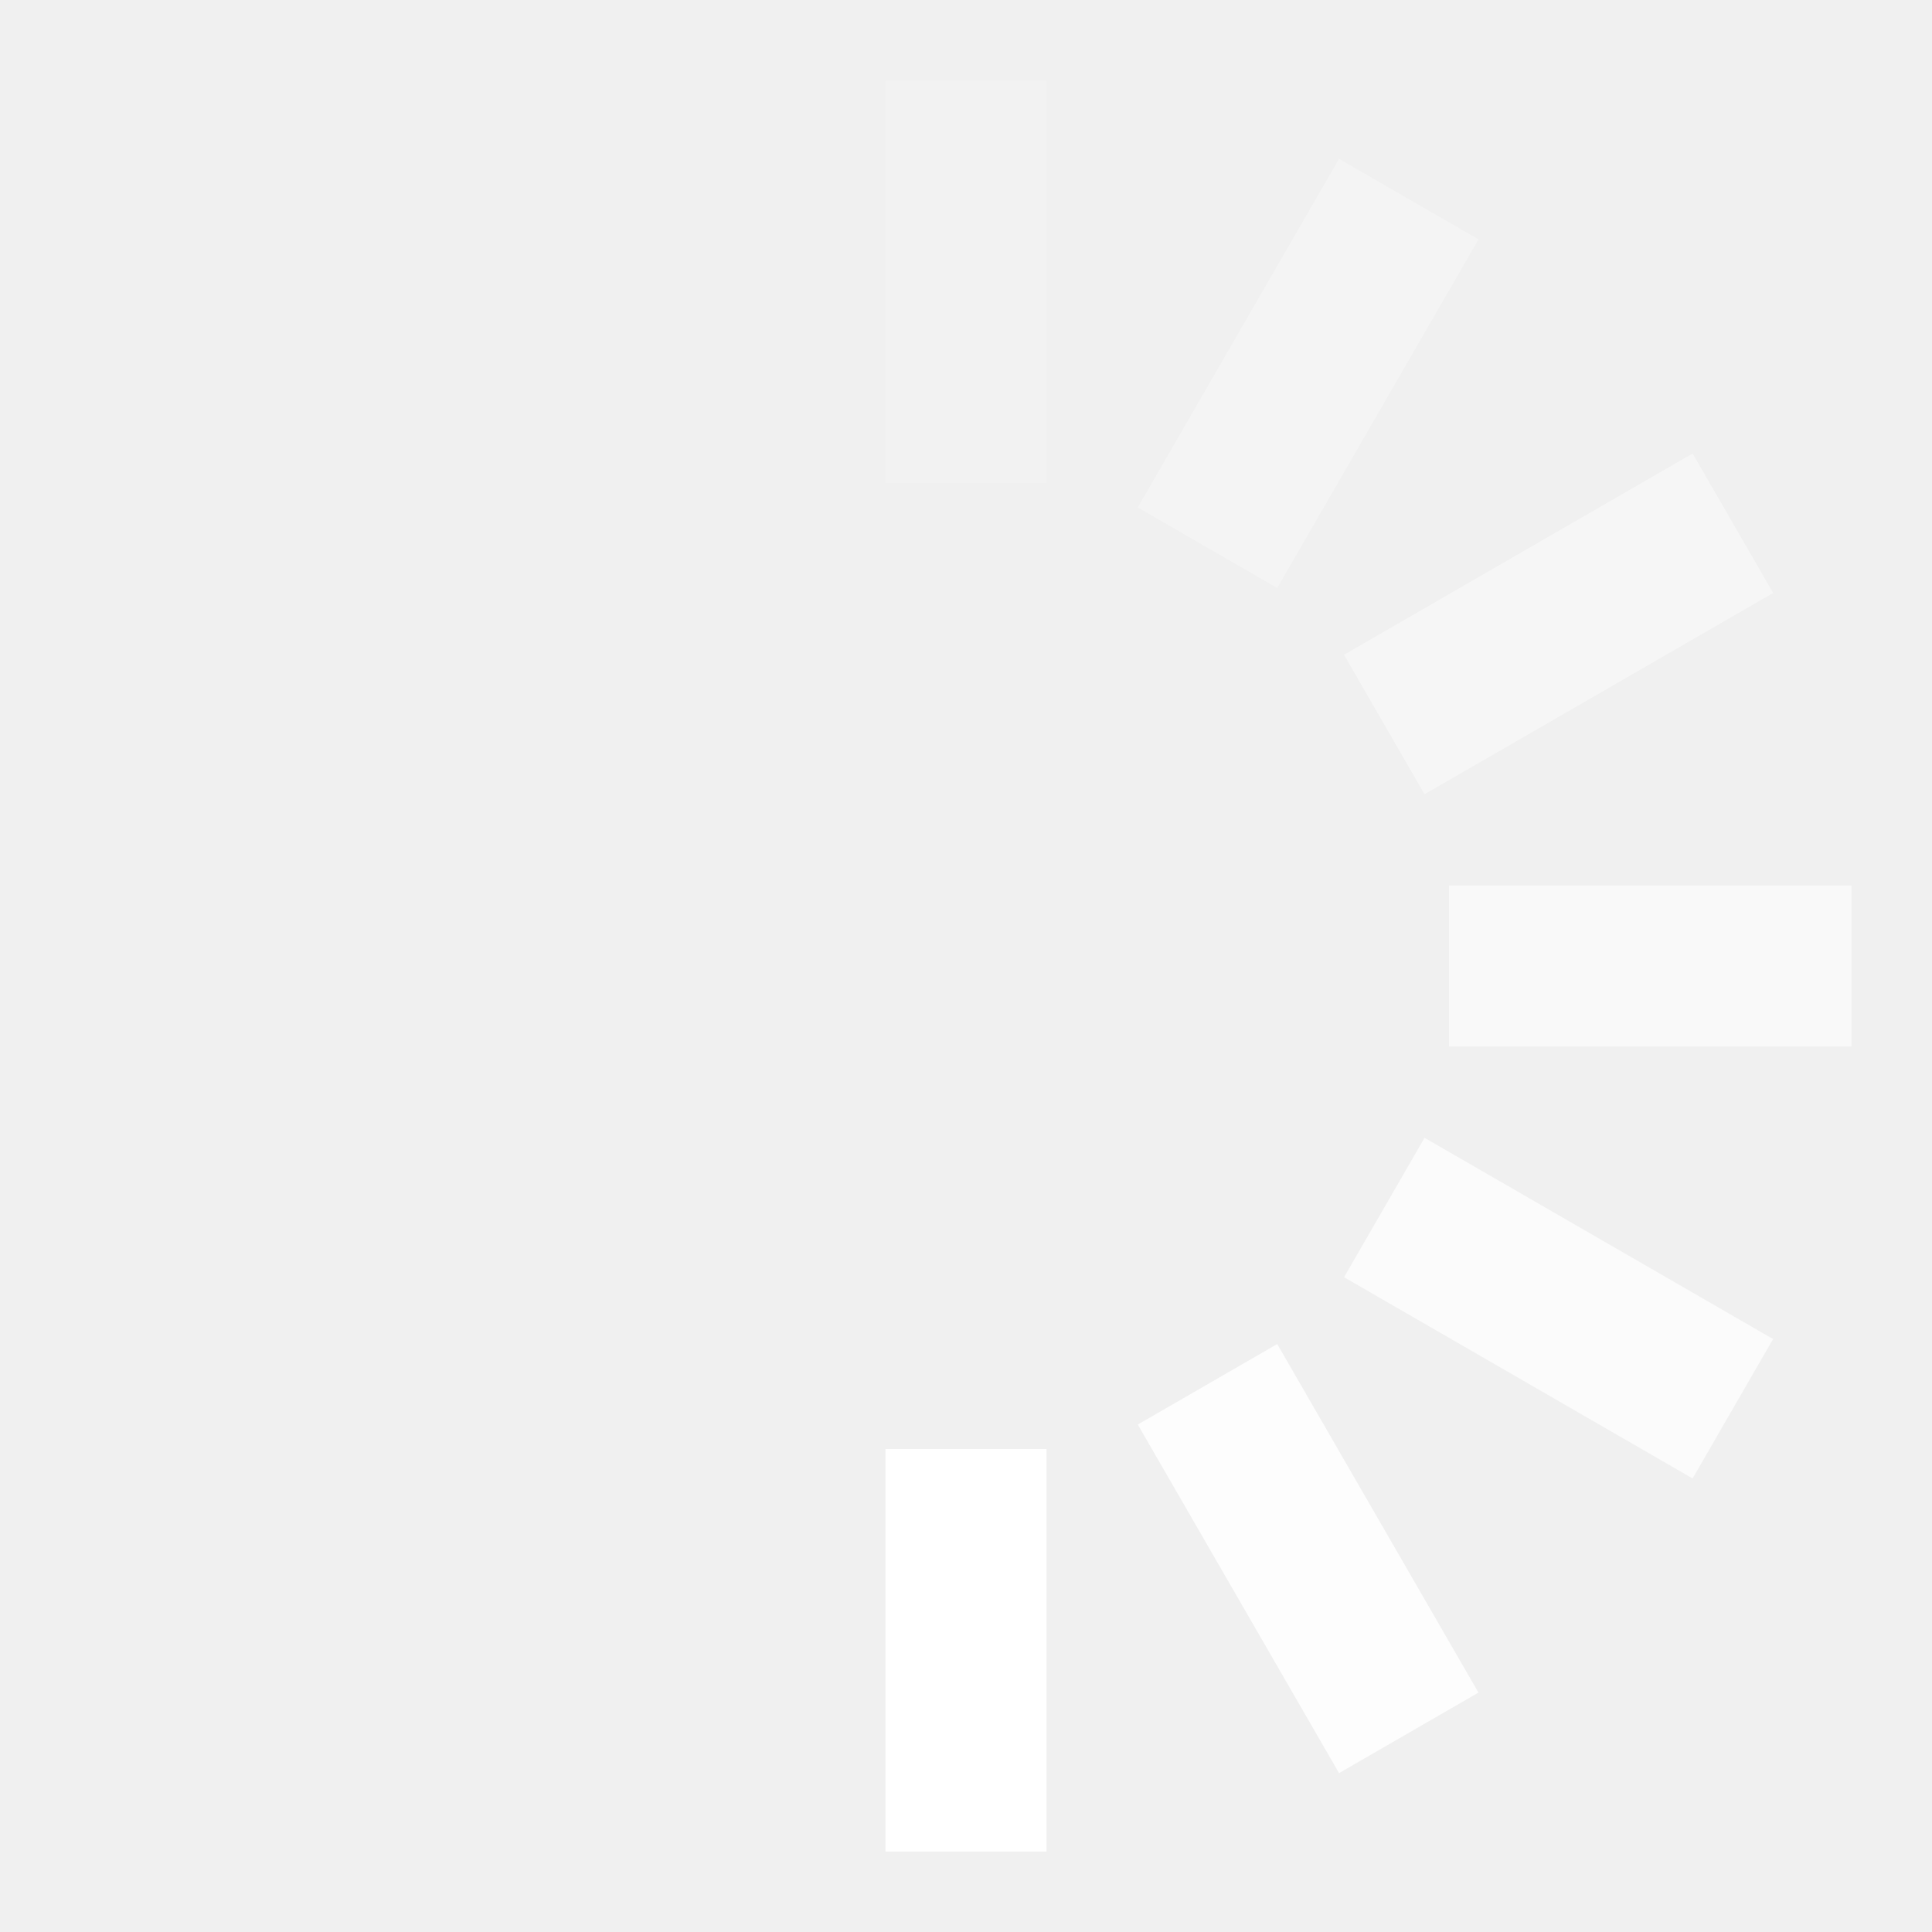
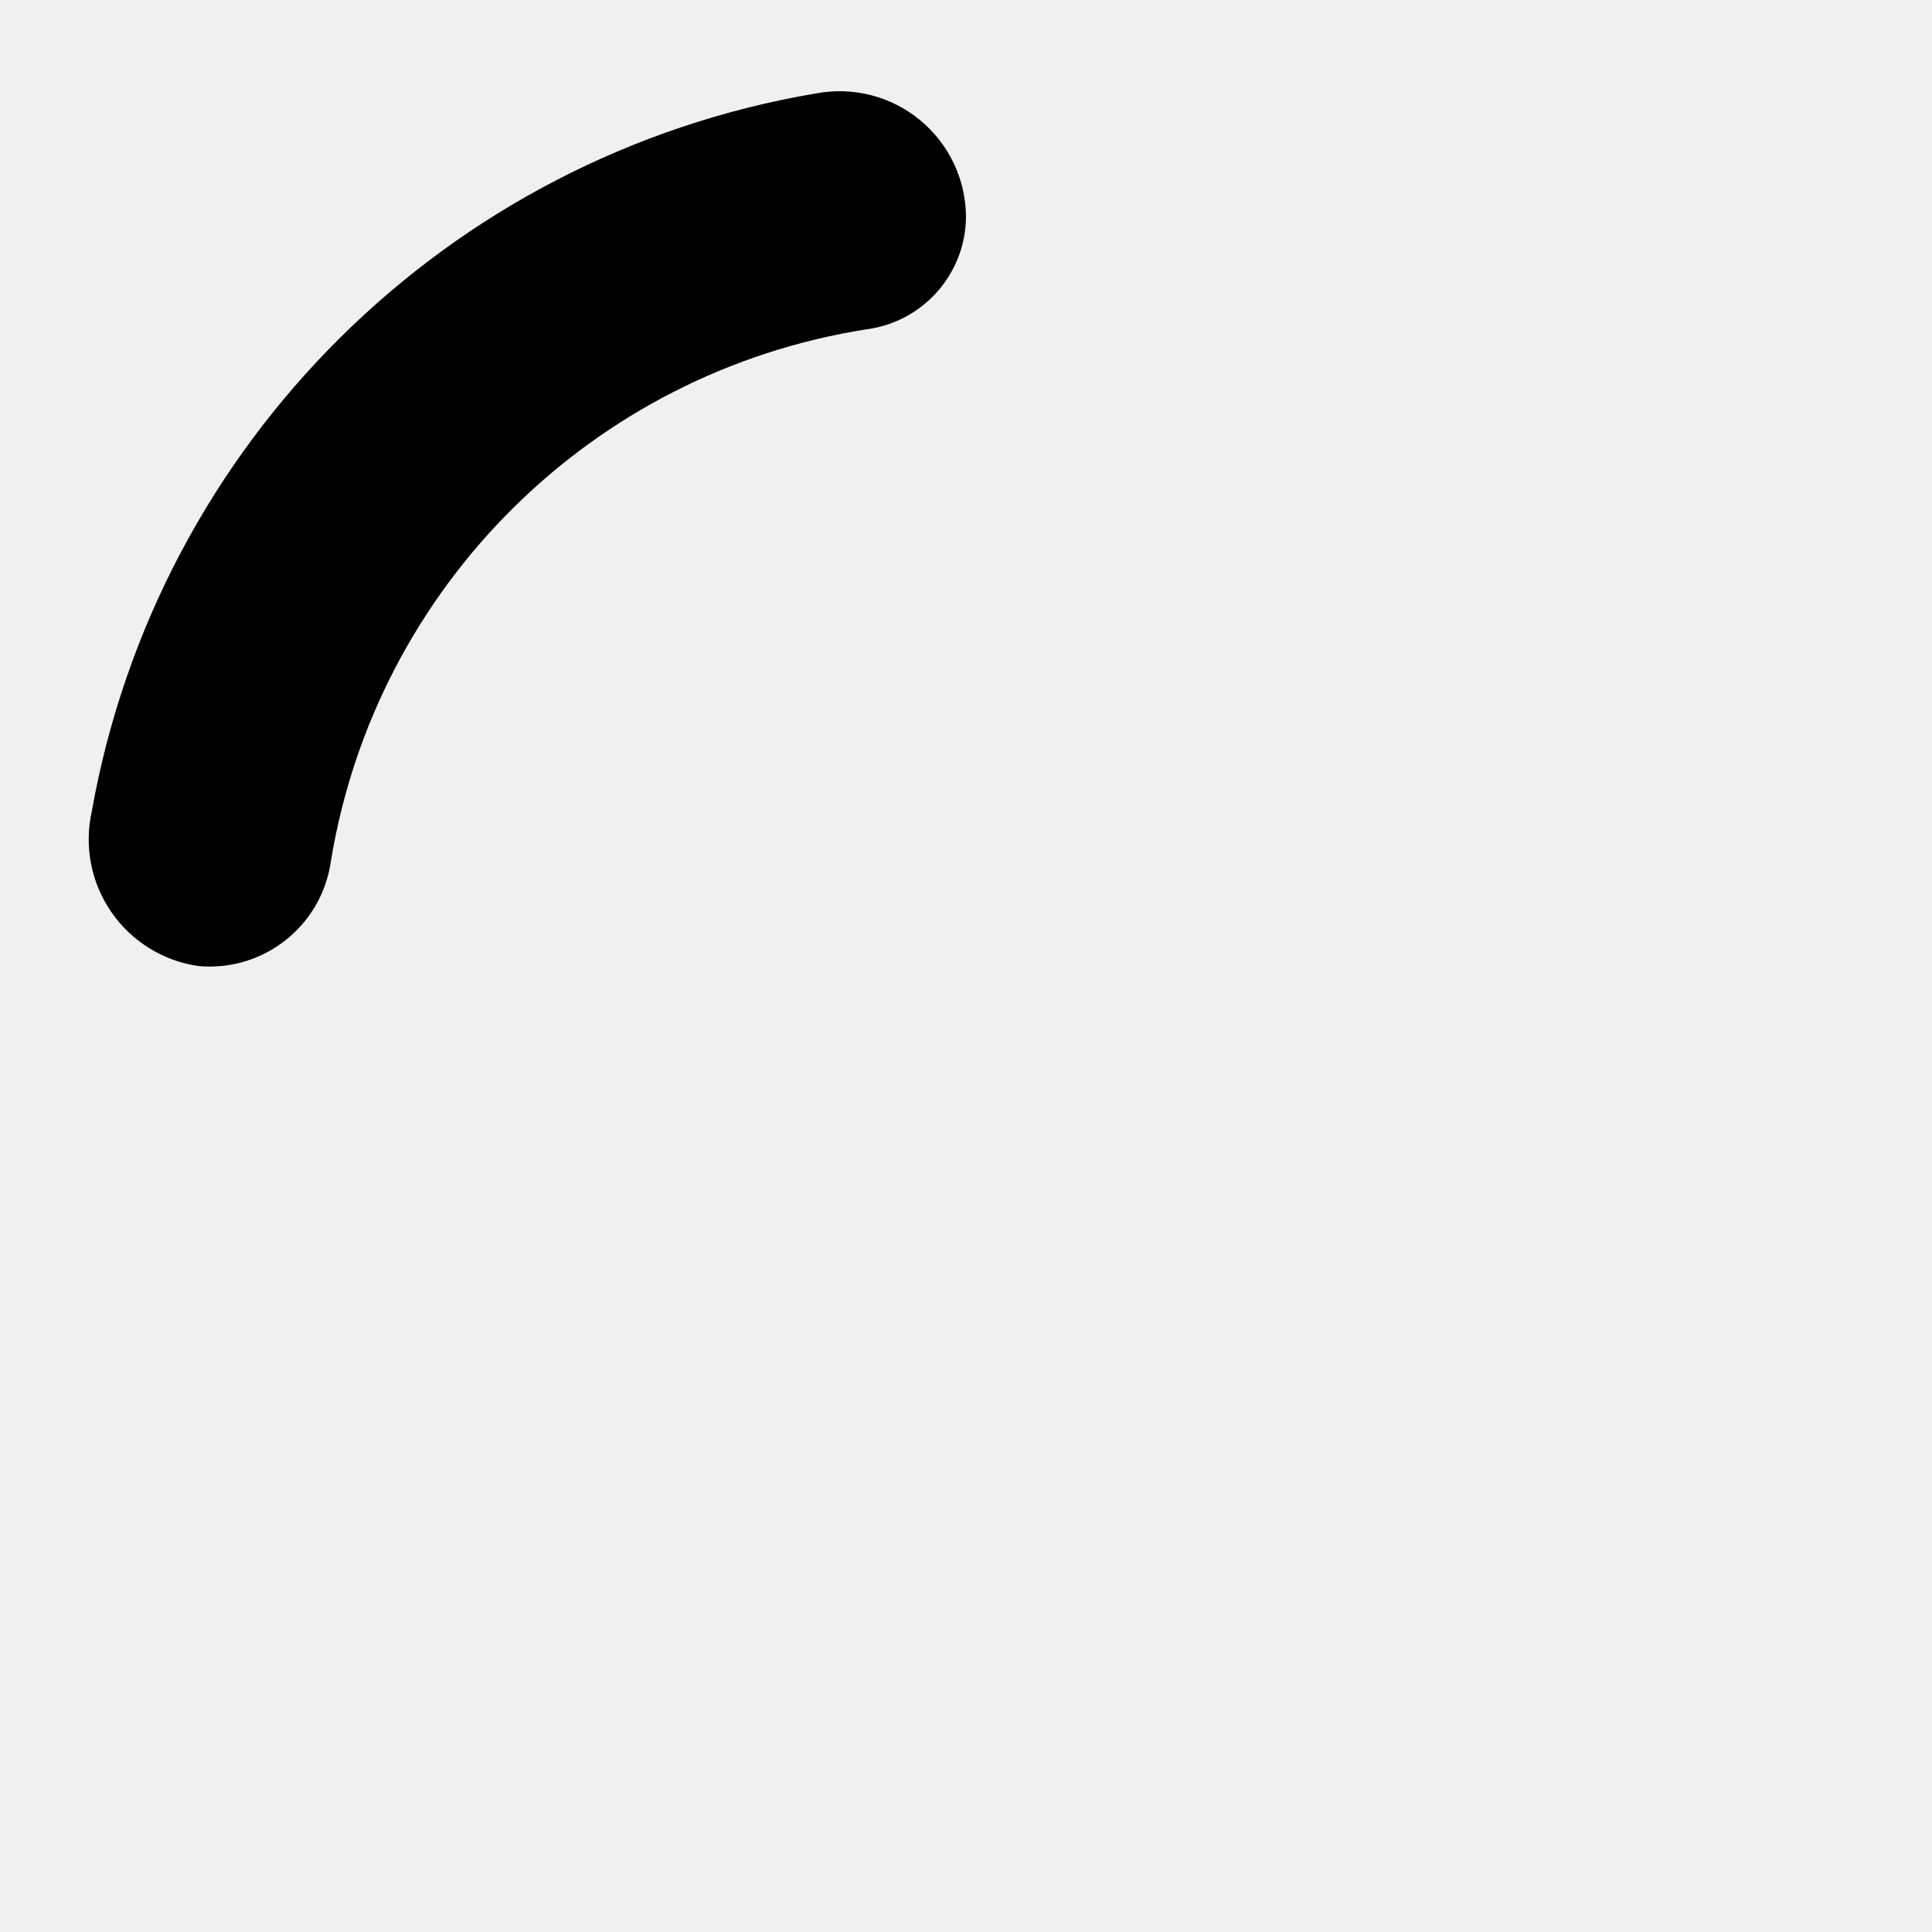
- <svg xmlns="http://www.w3.org/2000/svg" width="16" height="16" viewBox="0 0 24 24" fill="#fff">
-   <style>.spinner_OSmW{transform-origin:center;animation:spinner_T6mA .75s step-end infinite}@keyframes spinner_T6mA{8.3%{transform:rotate(30deg)}16.6%{transform:rotate(60deg)}25%{transform:rotate(90deg)}33.3%{transform:rotate(120deg)}41.6%{transform:rotate(150deg)}50%{transform:rotate(180deg)}58.3%{transform:rotate(210deg)}66.6%{transform:rotate(240deg)}75%{transform:rotate(270deg)}83.3%{transform:rotate(300deg)}91.6%{transform:rotate(330deg)}100%{transform:rotate(360deg)}}</style>
-   <g class="spinner_OSmW">
-     <rect x="11" y="1" width="2" height="5" opacity=".14" />
-     <rect x="11" y="1" width="2" height="5" transform="rotate(30 12 12)" opacity=".29" />
-     <rect x="11" y="1" width="2" height="5" transform="rotate(60 12 12)" opacity=".43" />
-     <rect x="11" y="1" width="2" height="5" transform="rotate(90 12 12)" opacity=".57" />
-     <rect x="11" y="1" width="2" height="5" transform="rotate(120 12 12)" opacity=".71" />
-     <rect x="11" y="1" width="2" height="5" transform="rotate(150 12 12)" opacity=".86" />
-     <rect x="11" y="1" width="2" height="5" transform="rotate(180 12 12)" />
-   </g>
+ <svg xmlns="http://www.w3.org/2000/svg" width="24" height="24" viewBox="0 0 24 24">
+   <path d="M10.14,1.16a11,11,0,0,0-9,8.92A1.59,1.59,0,0,0,2.46,12,1.52,1.52,0,0,0,4.11,10.7a8,8,0,0,1,6.66-6.61A1.42,1.42,0,0,0,12,2.69h0A1.57,1.57,0,0,0,10.14,1.16Z">
+     <animateTransform attributeName="transform" type="rotate" dur="0.75s" values="0 12 12;360 12 12" repeatCount="indefinite" />
+   </path>
</svg>
